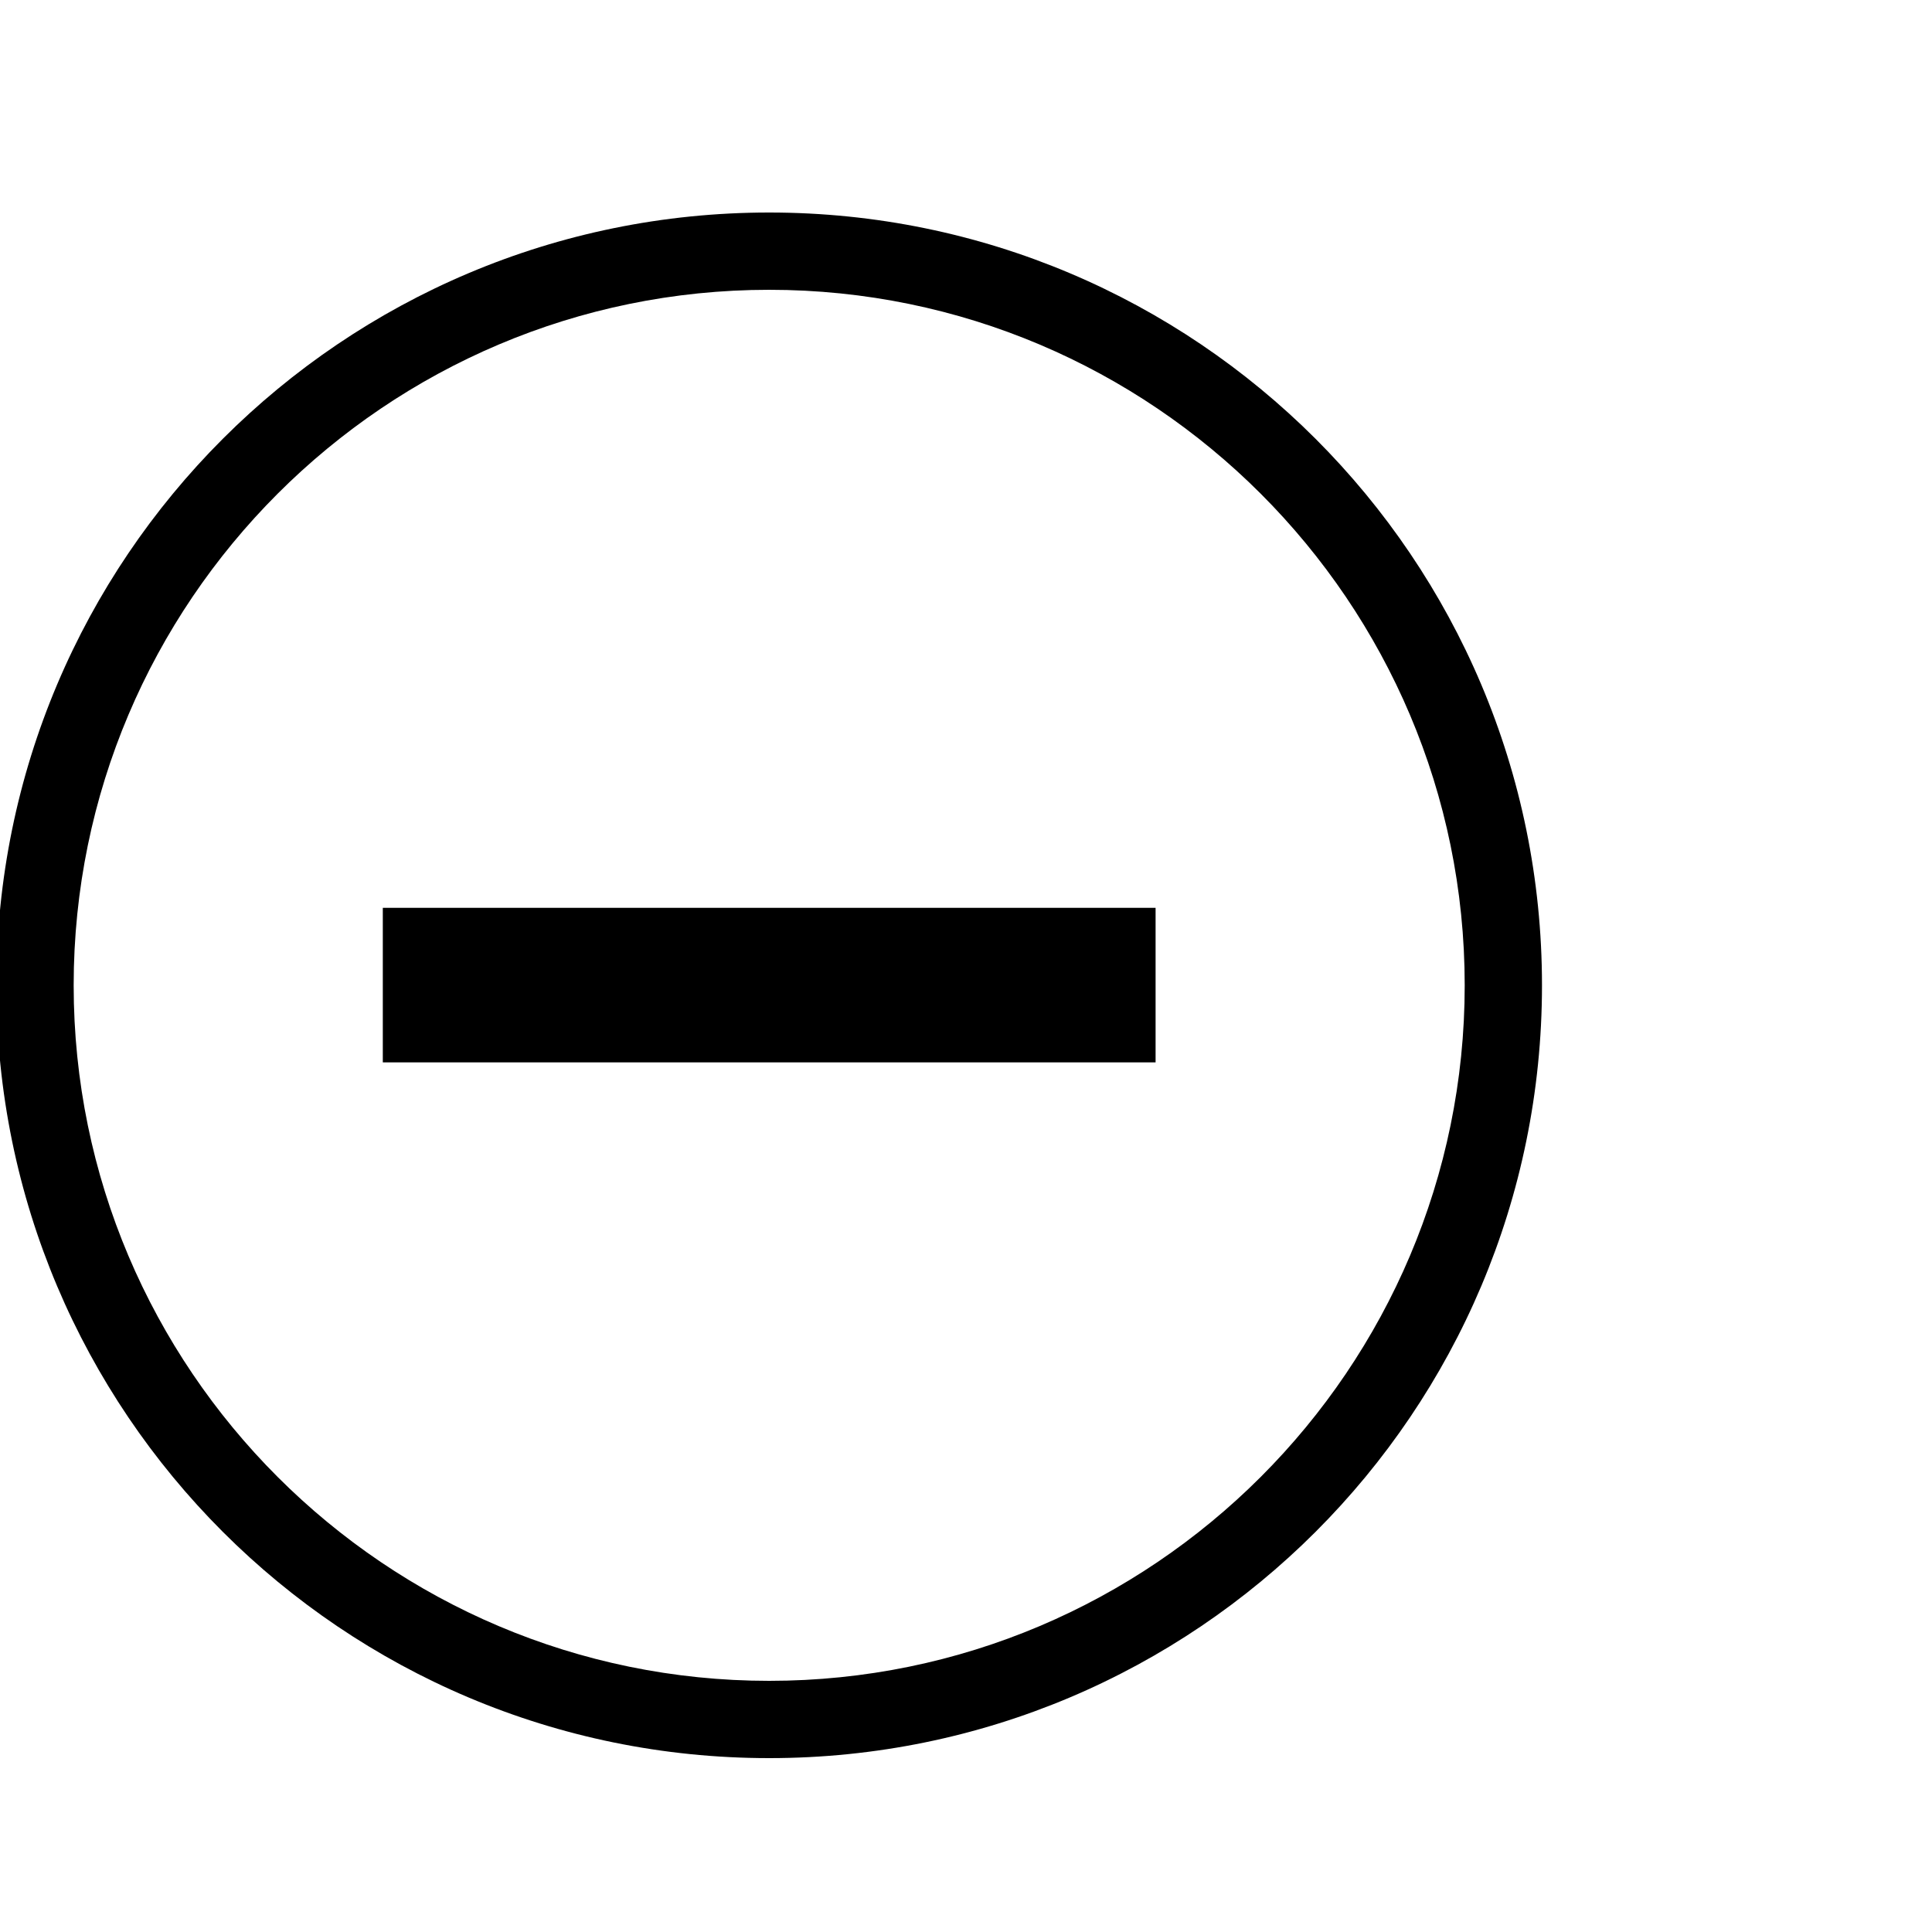
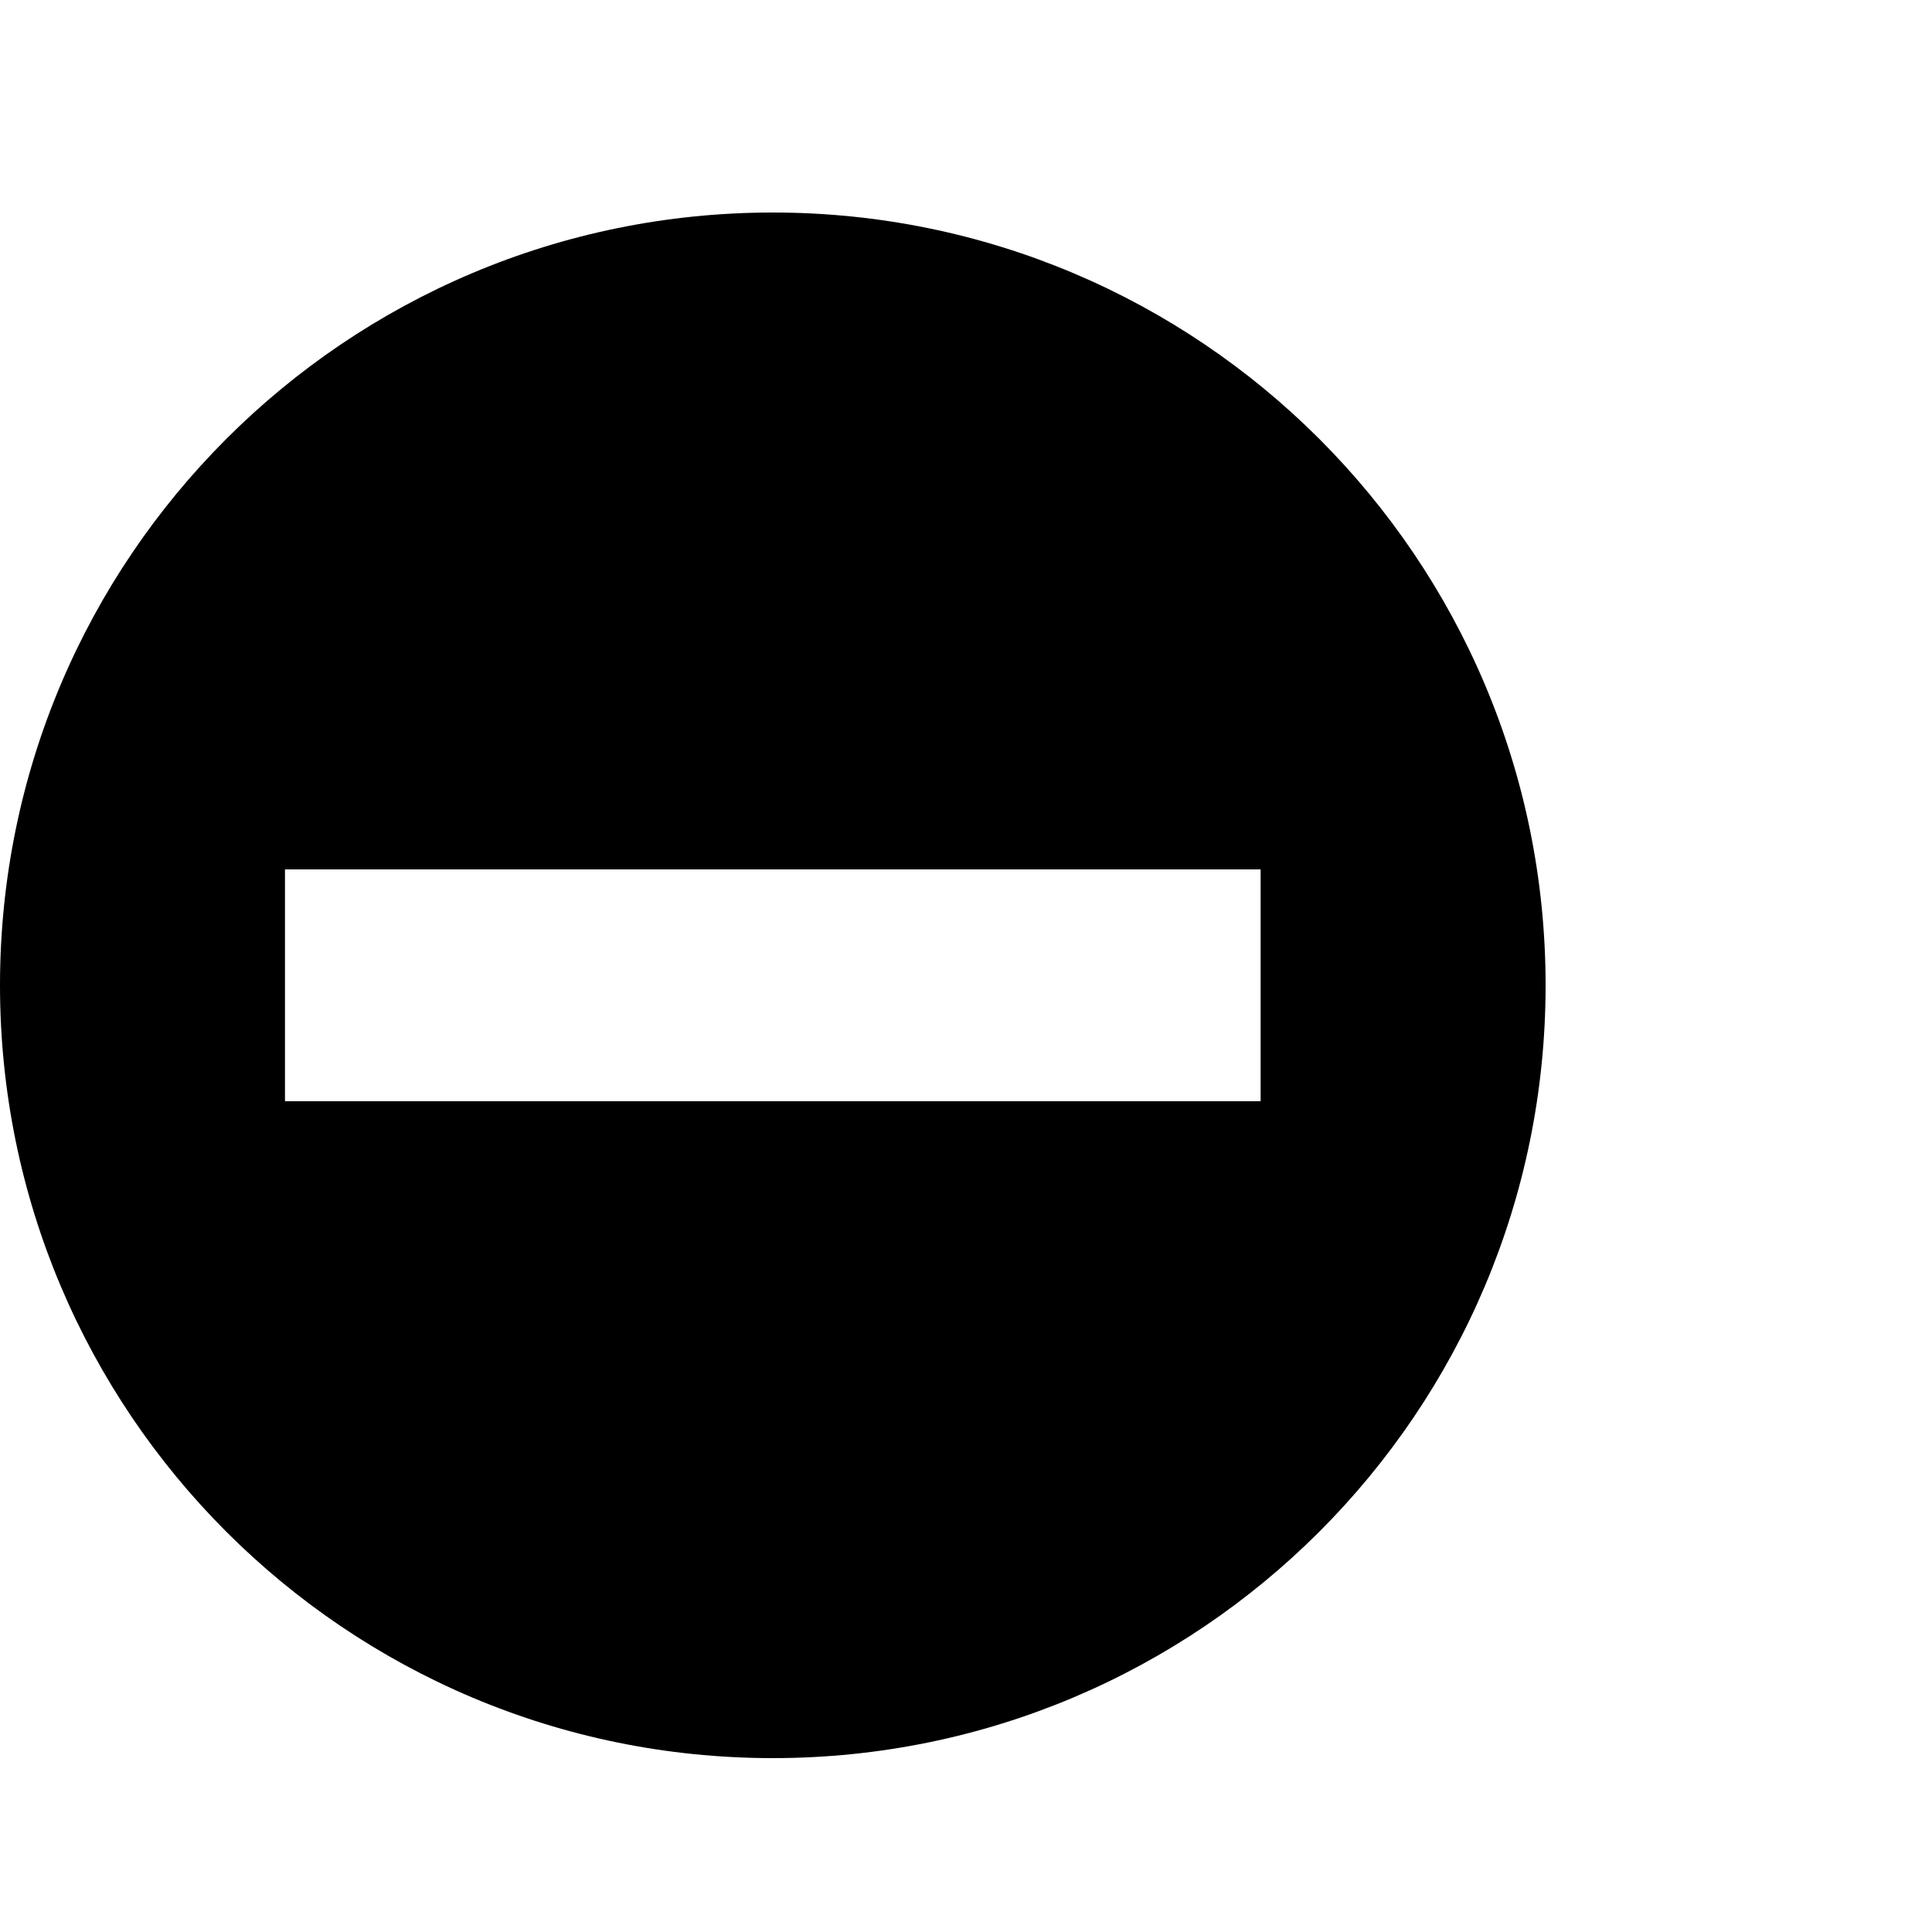
<svg xmlns="http://www.w3.org/2000/svg" version="1.1" id="Layer_1" x="0px" y="0px" width="100px" height="100px" viewBox="0 0 100 100" enable-background="new 0 0 100 100" xml:space="preserve">
  <g id="Layer_2">
</g>
  <g id="Layer_2_1_">
</g>
-   <path d="M39.813,15c19.851,0,36,16.15,36,36c0,19.851-16.149,36-36,36c-19.851,0-36-16.149-36-36C3.813,31.15,19.962,15,39.813,15   M39.813,11c-22.09,0-40,17.91-40,40c0,22.092,17.91,40,40,40s40-17.908,40-40C79.813,28.91,61.903,11,39.813,11L39.813,11z" />
-   <rect x="19.814" y="46.989" width="39.999" height="7.999" />
+   <path d="M40,11C17.908,11,0,28.908,0,51s17.908,40,40,40s40-17.908,40-40S62.092,11,40,11z M65.25,57h-50.5V45h50.5V57z" />
</svg>
